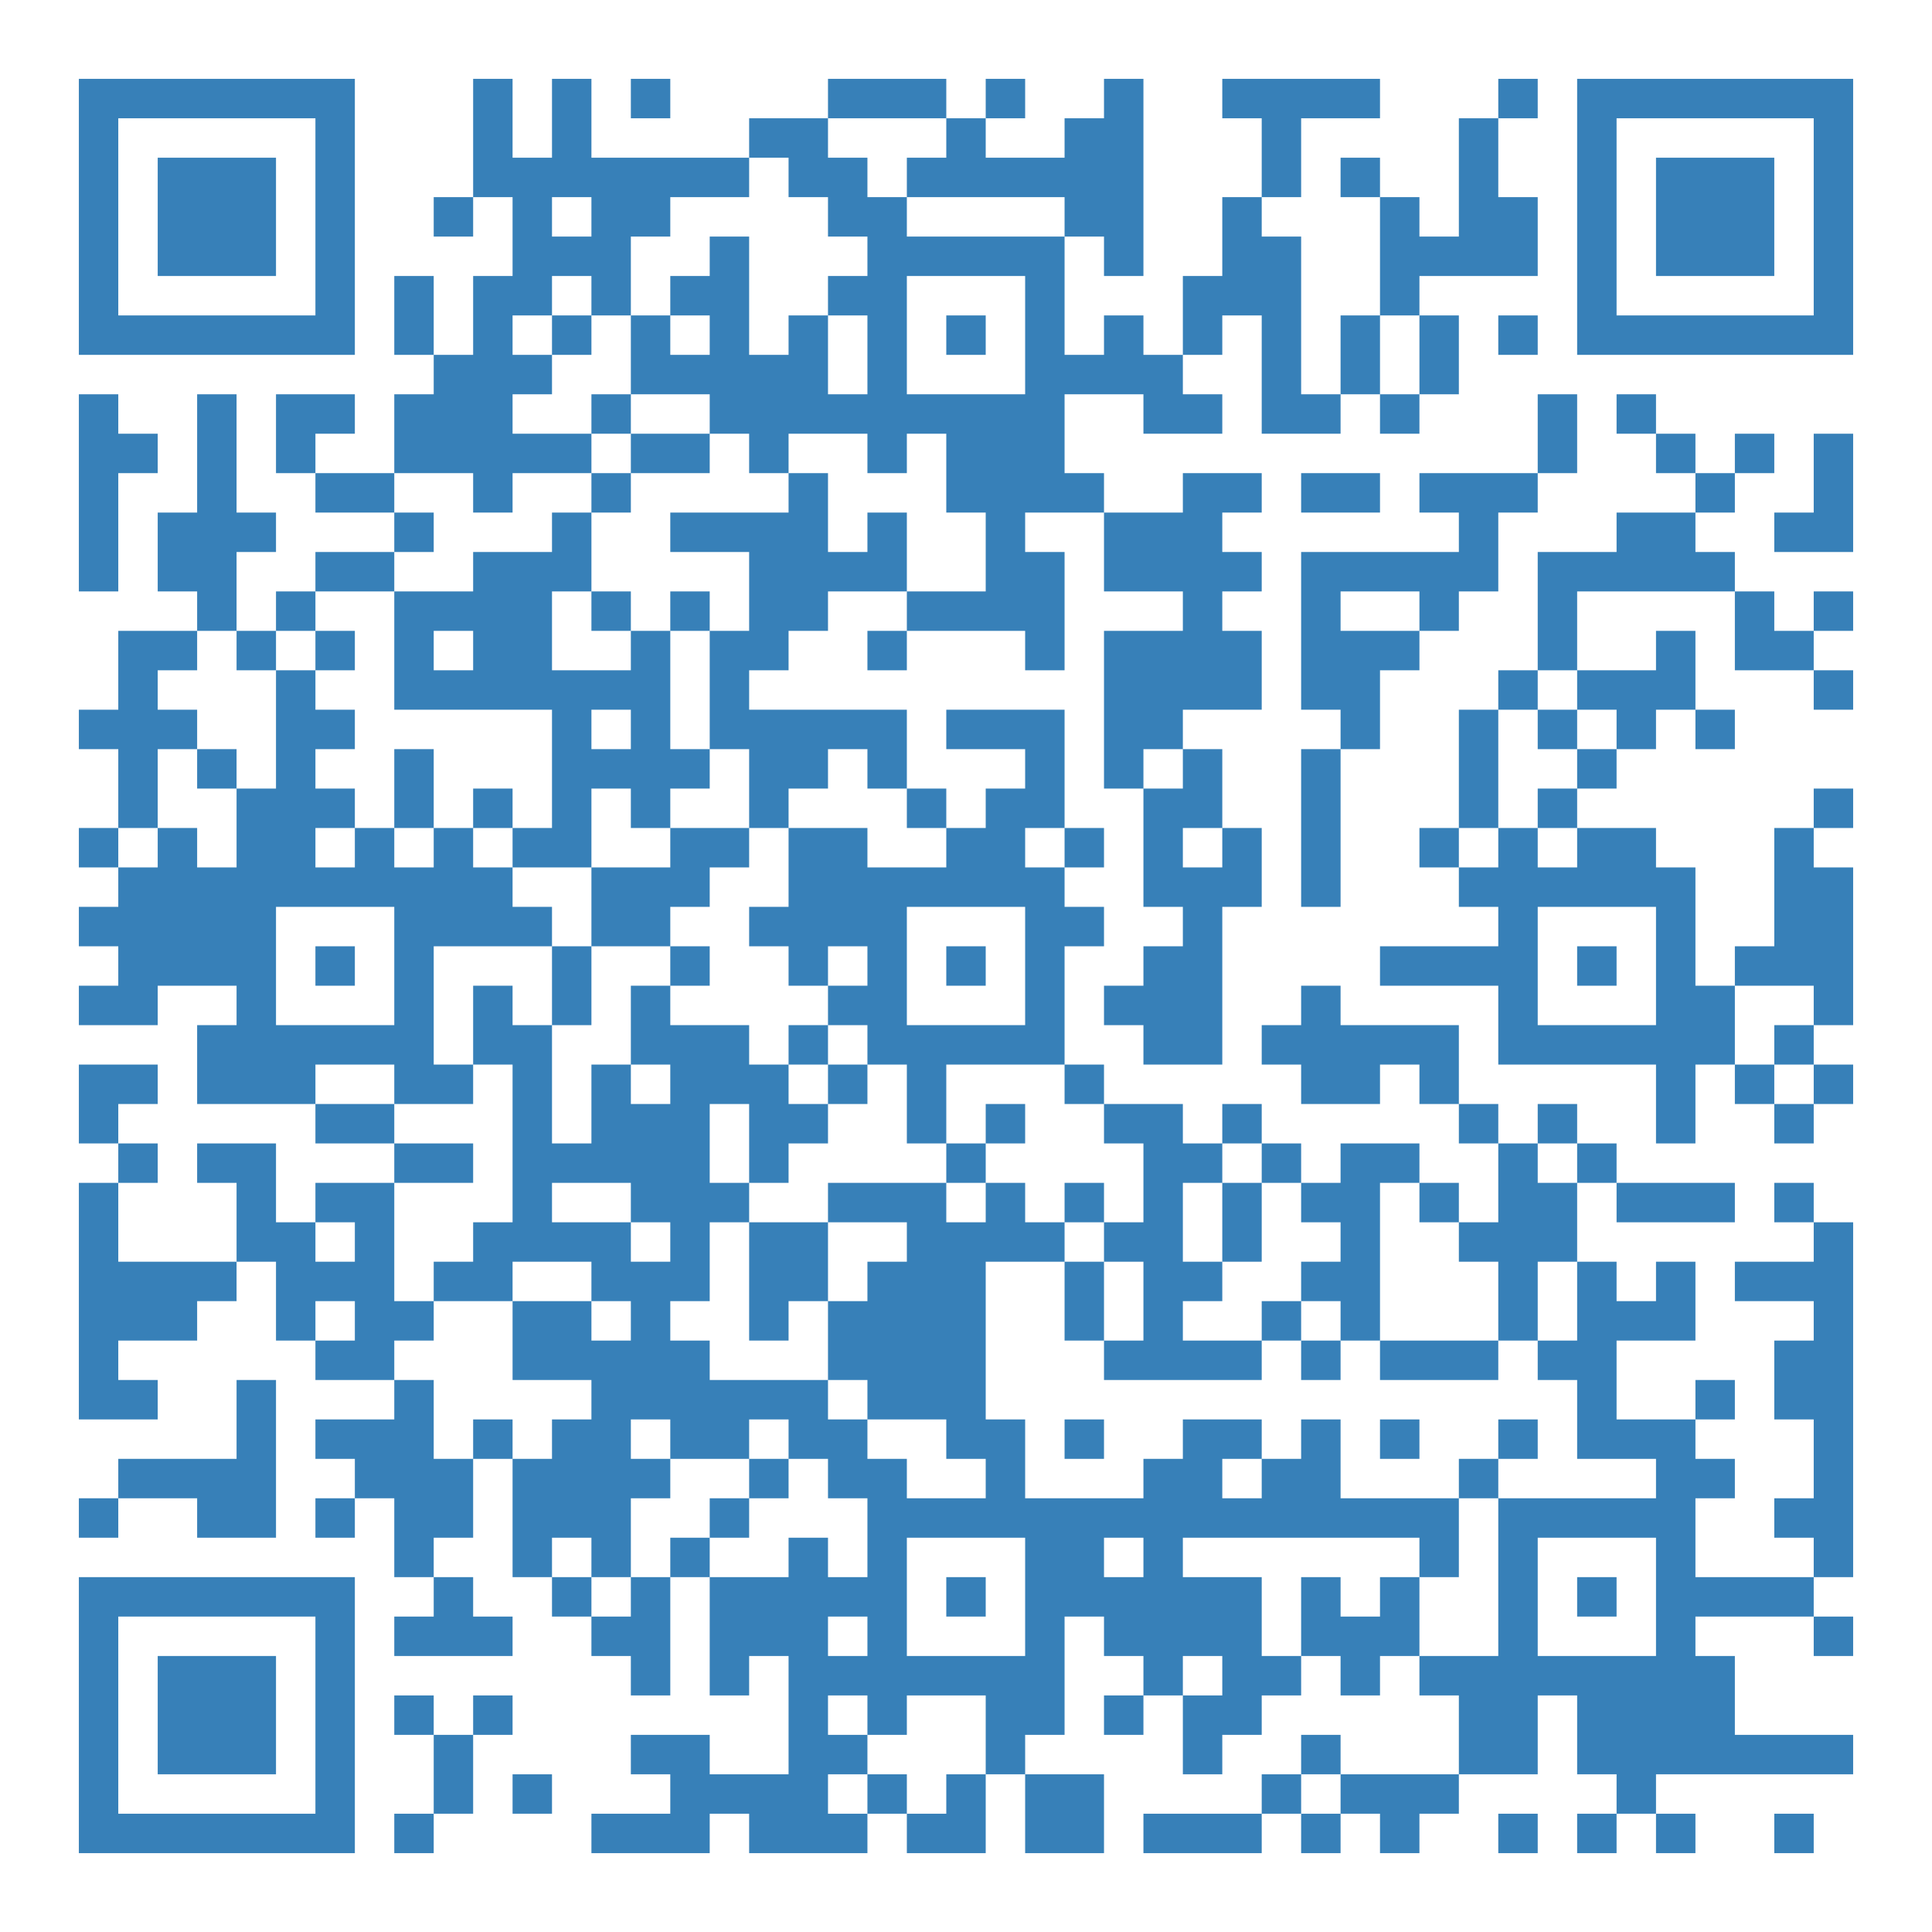
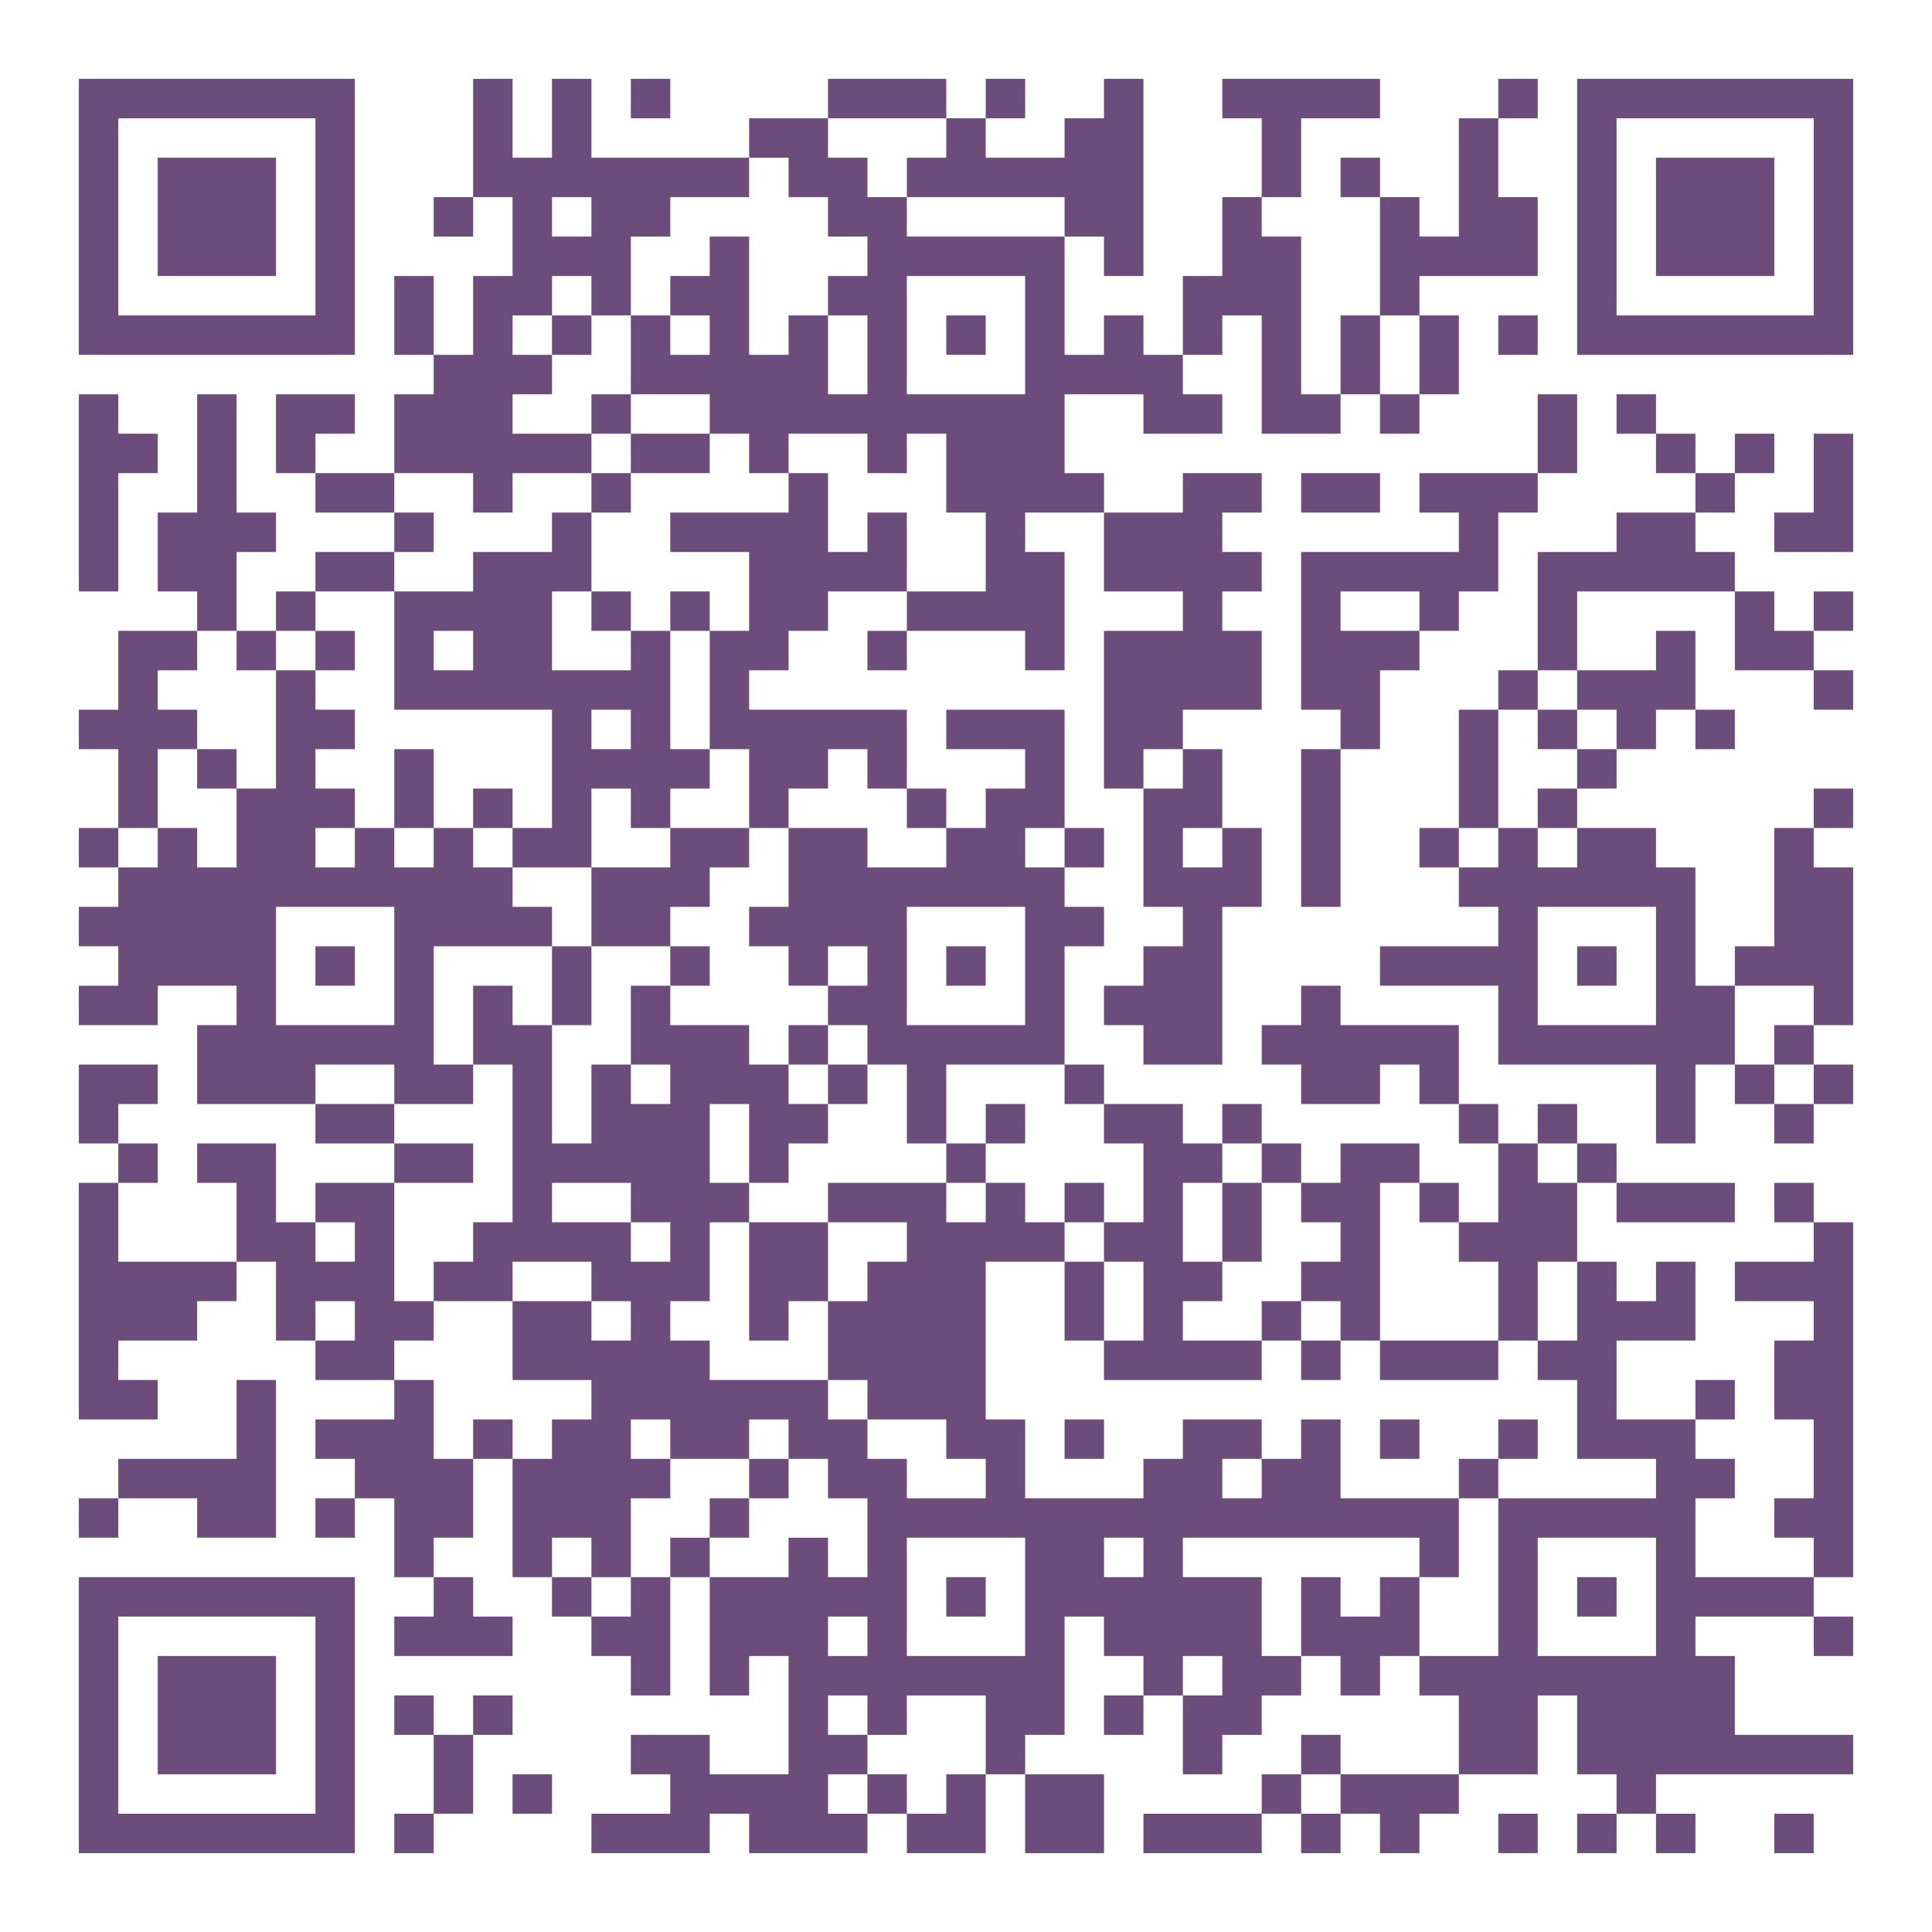
<svg xmlns="http://www.w3.org/2000/svg" width="490" height="490" class="segno">
-   <path transform="scale(10)" class="qrline" stroke="#3780b8" d="M2 2.5h7m3 0h1m1 0h1m1 0h1m4 0h3m1 0h1m2 0h1m2 0h4m3 0h1m1 0h7m-45 1h1m5 0h1m3 0h1m1 0h1m4 0h2m3 0h1m2 0h2m3 0h1m4 0h1m2 0h1m5 0h1m-45 1h1m1 0h3m1 0h1m3 0h7m1 0h2m1 0h6m3 0h1m1 0h1m2 0h1m2 0h1m1 0h3m1 0h1m-45 1h1m1 0h3m1 0h1m2 0h1m1 0h1m1 0h2m4 0h2m4 0h2m2 0h1m3 0h1m1 0h2m1 0h1m1 0h3m1 0h1m-45 1h1m1 0h3m1 0h1m4 0h3m2 0h1m3 0h5m1 0h1m2 0h2m2 0h4m1 0h1m1 0h3m1 0h1m-45 1h1m5 0h1m1 0h1m1 0h2m1 0h1m1 0h2m2 0h2m3 0h1m3 0h3m2 0h1m4 0h1m5 0h1m-45 1h7m1 0h1m1 0h1m1 0h1m1 0h1m1 0h1m1 0h1m1 0h1m1 0h1m1 0h1m1 0h1m1 0h1m1 0h1m1 0h1m1 0h1m1 0h1m1 0h7m-36 1h3m2 0h5m1 0h1m3 0h4m2 0h1m1 0h1m1 0h1m-35 1h1m2 0h1m1 0h2m1 0h3m2 0h1m2 0h9m2 0h2m1 0h2m1 0h1m3 0h1m1 0h1m-40 1h2m1 0h1m1 0h1m2 0h5m1 0h2m1 0h1m2 0h1m1 0h3m12 0h1m2 0h1m1 0h1m1 0h1m-45 1h1m2 0h1m2 0h2m2 0h1m2 0h1m4 0h1m3 0h4m2 0h2m1 0h2m1 0h3m4 0h1m2 0h1m-45 1h1m1 0h3m3 0h1m3 0h1m2 0h4m1 0h1m2 0h1m2 0h3m6 0h1m3 0h2m2 0h2m-45 1h1m1 0h2m2 0h2m2 0h3m4 0h4m2 0h2m1 0h4m1 0h5m1 0h5m-39 1h1m1 0h1m2 0h4m1 0h1m1 0h1m1 0h2m2 0h4m3 0h1m2 0h1m2 0h1m2 0h1m4 0h1m1 0h1m-44 1h2m1 0h1m1 0h1m1 0h1m1 0h2m2 0h1m1 0h2m2 0h1m3 0h1m1 0h4m1 0h3m3 0h1m2 0h1m1 0h2m-43 1h1m3 0h1m2 0h7m1 0h1m9 0h4m1 0h2m3 0h1m1 0h3m3 0h1m-45 1h3m2 0h2m5 0h1m1 0h1m1 0h5m1 0h3m1 0h2m4 0h1m2 0h1m1 0h1m1 0h1m1 0h1m-41 1h1m1 0h1m1 0h1m2 0h1m3 0h4m1 0h2m1 0h1m3 0h1m1 0h1m1 0h1m2 0h1m3 0h1m2 0h1m-38 1h1m2 0h3m1 0h1m1 0h1m1 0h1m1 0h1m2 0h1m3 0h1m1 0h2m2 0h2m2 0h1m3 0h1m1 0h1m6 0h1m-45 1h1m1 0h1m1 0h2m1 0h1m1 0h1m1 0h2m2 0h2m1 0h2m2 0h2m1 0h1m1 0h1m1 0h1m1 0h1m2 0h1m1 0h1m1 0h2m3 0h1m-43 1h10m2 0h3m2 0h7m2 0h3m1 0h1m3 0h6m2 0h2m-45 1h5m3 0h4m1 0h2m2 0h4m3 0h2m2 0h1m7 0h1m3 0h1m2 0h2m-44 1h4m1 0h1m1 0h1m3 0h1m2 0h1m2 0h1m1 0h1m1 0h1m1 0h1m2 0h2m4 0h4m1 0h1m1 0h1m1 0h3m-45 1h2m2 0h1m3 0h1m1 0h1m1 0h1m1 0h1m4 0h2m3 0h1m1 0h3m2 0h1m4 0h1m3 0h2m2 0h1m-42 1h6m1 0h2m2 0h3m1 0h1m1 0h5m2 0h2m1 0h5m1 0h6m1 0h1m-44 1h2m1 0h3m2 0h2m1 0h1m1 0h1m1 0h3m1 0h1m1 0h1m3 0h1m5 0h2m1 0h1m5 0h1m1 0h1m1 0h1m-45 1h1m5 0h2m3 0h1m1 0h3m1 0h2m2 0h1m1 0h1m2 0h2m1 0h1m5 0h1m1 0h1m2 0h1m2 0h1m-43 1h1m1 0h2m3 0h2m1 0h5m1 0h1m4 0h1m4 0h2m1 0h1m1 0h2m2 0h1m1 0h1m-39 1h1m3 0h1m1 0h2m3 0h1m2 0h3m2 0h3m1 0h1m1 0h1m1 0h1m1 0h1m1 0h2m1 0h1m1 0h2m1 0h3m1 0h1m-44 1h1m3 0h2m1 0h1m2 0h4m1 0h1m1 0h2m2 0h4m1 0h2m1 0h1m2 0h1m2 0h3m6 0h1m-45 1h4m1 0h3m1 0h2m2 0h3m1 0h2m1 0h3m2 0h1m1 0h2m2 0h2m3 0h1m1 0h1m1 0h1m1 0h3m-45 1h3m2 0h1m1 0h2m2 0h2m1 0h1m2 0h1m1 0h4m2 0h1m1 0h1m2 0h1m1 0h1m3 0h1m1 0h3m3 0h1m-45 1h1m5 0h2m3 0h5m3 0h4m3 0h4m1 0h1m1 0h3m1 0h2m4 0h2m-45 1h2m2 0h1m3 0h1m4 0h6m1 0h3m15 0h1m2 0h1m1 0h2m-41 1h1m1 0h3m1 0h1m1 0h2m1 0h2m1 0h2m2 0h2m1 0h1m2 0h2m1 0h1m1 0h1m2 0h1m1 0h3m3 0h1m-44 1h4m2 0h3m1 0h4m2 0h1m1 0h2m2 0h1m3 0h2m1 0h2m3 0h1m4 0h2m2 0h1m-45 1h1m2 0h2m1 0h1m1 0h2m1 0h3m2 0h1m3 0h15m1 0h5m2 0h2m-37 1h1m2 0h1m1 0h1m1 0h1m2 0h1m1 0h1m3 0h2m1 0h1m6 0h1m1 0h1m3 0h1m3 0h1m-45 1h7m2 0h1m2 0h1m1 0h1m1 0h5m1 0h1m1 0h6m1 0h1m1 0h1m2 0h1m1 0h1m1 0h4m-44 1h1m5 0h1m1 0h3m2 0h2m1 0h3m1 0h1m3 0h1m1 0h4m1 0h3m2 0h1m3 0h1m3 0h1m-45 1h1m1 0h3m1 0h1m7 0h1m1 0h1m1 0h7m2 0h1m1 0h2m1 0h1m1 0h8m-42 1h1m1 0h3m1 0h1m1 0h1m1 0h1m7 0h1m1 0h1m2 0h2m1 0h1m1 0h2m5 0h2m1 0h4m-42 1h1m1 0h3m1 0h1m2 0h1m4 0h2m2 0h2m3 0h1m4 0h1m2 0h1m3 0h2m1 0h7m-45 1h1m5 0h1m2 0h1m1 0h1m3 0h4m1 0h1m1 0h1m1 0h2m4 0h1m1 0h3m4 0h1m-40 1h7m1 0h1m4 0h3m1 0h3m1 0h2m1 0h2m1 0h3m1 0h1m1 0h1m2 0h1m1 0h1m1 0h1m2 0h1" />
+   <path transform="scale(10)" class="qrline" stroke="#6b4c7a" d="M2 2.5h7m3 0h1m1 0h1m1 0h1m4 0h3m1 0h1m2 0h1m2 0h4m3 0h1m1 0h7m-45 1h1m5 0h1m3 0h1m1 0h1m4 0h2m3 0h1m2 0h2m3 0h1m4 0h1m2 0h1m5 0h1m-45 1h1m1 0h3m1 0h1m3 0h7m1 0h2m1 0h6m3 0h1m1 0h1m2 0h1m2 0h1m1 0h3m1 0h1m-45 1h1m1 0h3m1 0h1m2 0h1m1 0h1m1 0h2m4 0h2m4 0h2m2 0h1m3 0h1m1 0h2m1 0h1m1 0h3m1 0h1m-45 1h1m1 0h3m1 0h1m4 0h3m2 0h1m3 0h5m1 0h1m2 0h2m2 0h4m1 0h1m1 0h3m1 0h1m-45 1h1m5 0h1m1 0h1m1 0h2m1 0h1m1 0h2m2 0h2m3 0h1m3 0h3m2 0h1m4 0h1m5 0h1m-45 1h7m1 0h1m1 0h1m1 0h1m1 0h1m1 0h1m1 0h1m1 0h1m1 0h1m1 0h1m1 0h1m1 0h1m1 0h1m1 0h1m1 0h1m1 0h1m1 0h7m-36 1h3m2 0h5m1 0h1m3 0h4m2 0h1m1 0h1m1 0h1m-35 1h1m2 0h1m1 0h2m1 0h3m2 0h1m2 0h9m2 0h2m1 0h2m1 0h1m3 0h1m1 0h1m-40 1h2m1 0h1m1 0h1m2 0h5m1 0h2m1 0h1m2 0h1m1 0h3m12 0h1m2 0h1m1 0h1m1 0h1m-45 1h1m2 0h1m2 0h2m2 0h1m2 0h1m4 0h1m3 0h4m2 0h2m1 0h2m1 0h3m4 0h1m2 0h1m-45 1h1m1 0h3m3 0h1m3 0h1m2 0h4m1 0h1m2 0h1m2 0h3m6 0h1m3 0h2m2 0h2m-45 1h1m1 0h2m2 0h2m2 0h3m4 0h4m2 0h2m1 0h4m1 0h5m1 0h5m-39 1h1m1 0h1m2 0h4m1 0h1m1 0h1m1 0h2m2 0h4m3 0h1m2 0h1m2 0h1m2 0h1m4 0h1m1 0h1m-44 1h2m1 0h1m1 0h1m1 0h1m1 0h2m2 0h1m1 0h2m2 0h1m3 0h1m1 0h4m1 0h3m3 0h1m2 0h1m1 0h2m-43 1h1m3 0h1m2 0h7m1 0h1m9 0h4m1 0h2m3 0h1m1 0h3m3 0h1m-45 1h3m2 0h2m5 0h1m1 0h1m1 0h5m1 0h3m1 0h2m4 0h1m2 0h1m1 0h1m1 0h1m1 0h1m-41 1h1m1 0h1m1 0h1m2 0h1m3 0h4m1 0h2m1 0h1m3 0h1m1 0h1m1 0h1m2 0h1m3 0h1m2 0h1m-38 1h1m2 0h3m1 0h1m1 0h1m1 0h1m1 0h1m2 0h1m3 0h1m1 0h2m2 0h2m2 0h1m3 0h1m1 0h1m6 0h1m-45 1h1m1 0h1m1 0h2m1 0h1m1 0h1m1 0h2m2 0h2m1 0h2m2 0h2m1 0h1m1 0h1m1 0h1m1 0h1m2 0h1m1 0h1m1 0h2m3 0h1m-43 1h10m2 0h3m2 0h7m2 0h3m1 0h1m3 0h6m2 0h2m-45 1h5m3 0h4m1 0h2m2 0h4m3 0h2m2 0h1m7 0h1m3 0h1m2 0h2m-44 1h4m1 0h1m1 0h1m3 0h1m2 0h1m2 0h1m1 0h1m1 0h1m1 0h1m2 0h2m4 0h4m1 0h1m1 0h1m1 0h3m-45 1h2m2 0h1m3 0h1m1 0h1m1 0h1m1 0h1m4 0h2m3 0h1m1 0h3m2 0h1m4 0h1m3 0h2m2 0h1m-42 1h6m1 0h2m2 0h3m1 0h1m1 0h5m2 0h2m1 0h5m1 0h6m1 0h1m-44 1h2m1 0h3m2 0h2m1 0h1m1 0h1m1 0h3m1 0h1m1 0h1m3 0h1m5 0h2m1 0h1m5 0h1m1 0h1m1 0h1m-45 1h1m5 0h2m3 0h1m1 0h3m1 0h2m2 0h1m1 0h1m2 0h2m1 0h1m5 0h1m1 0h1m2 0h1m2 0h1m-43 1h1m1 0h2m3 0h2m1 0h5m1 0h1m4 0h1m4 0h2m1 0h1m1 0h2m2 0h1m1 0h1m-39 1h1m3 0h1m1 0h2m3 0h1m2 0h3m2 0h3m1 0h1m1 0h1m1 0h1m1 0h1m1 0h2m1 0h1m1 0h2m1 0h3m1 0h1m-44 1h1m3 0h2m1 0h1m2 0h4m1 0h1m1 0h2m2 0h4m1 0h2m1 0h1m2 0h1m2 0h3m6 0h1m-45 1h4m1 0h3m1 0h2m2 0h3m1 0h2m1 0h3m2 0h1m1 0h2m2 0h2m3 0h1m1 0h1m1 0h1m1 0h3m-45 1h3m2 0h1m1 0h2m2 0h2m1 0h1m2 0h1m1 0h4m2 0h1m1 0h1m2 0h1m1 0h1m3 0h1m1 0h3m3 0h1m-45 1h1m5 0h2m3 0h5m3 0h4m3 0h4m1 0h1m1 0h3m1 0h2m4 0h2m-45 1h2m2 0h1m3 0h1m4 0h6m1 0h3m15 0h1m2 0h1m1 0h2m-41 1h1m1 0h3m1 0h1m1 0h2m1 0h2m1 0h2m2 0h2m1 0h1m2 0h2m1 0h1m1 0h1m2 0h1m1 0h3m3 0h1m-44 1h4m2 0h3m1 0h4m2 0h1m1 0h2m2 0h1m3 0h2m1 0h2m3 0h1m4 0h2m2 0h1m-45 1h1m2 0h2m1 0h1m1 0h2m1 0h3m2 0h1m3 0h15m1 0h5m2 0h2m-37 1h1m2 0h1m1 0h1m1 0h1m2 0h1m1 0h1m3 0h2m1 0h1m6 0h1m1 0h1m3 0h1m3 0h1m-45 1h7m2 0h1m2 0h1m1 0h1m1 0h5m1 0h1m1 0h6m1 0h1m1 0h1m2 0h1m1 0h1m1 0h4m-44 1h1m5 0h1m1 0h3m2 0h2m1 0h3m1 0h1m3 0h1m1 0h4m1 0h3m2 0h1m3 0h1m3 0h1m-45 1h1m1 0h3m1 0h1m7 0h1m1 0h1m1 0h7m2 0h1m1 0h2m1 0h1m1 0h8m-42 1h1m1 0h3m1 0h1m1 0h1m1 0h1m7 0h1m1 0h1m2 0h2m1 0h1m1 0h2m5 0h2m1 0h4m-42 1h1m1 0h3m1 0h1m2 0h1m4 0h2m2 0h2m3 0h1m4 0h1m2 0h1m3 0h2m1 0h7m-45 1h1m5 0h1m2 0h1m1 0h1m3 0h4m1 0h1m1 0h1m1 0h2m4 0h1m1 0h3m4 0h1m-40 1h7m1 0h1m4 0h3m1 0h3m1 0h2m1 0h2m1 0h3m1 0h1m1 0h1m2 0h1m1 0h1m1 0h1m2 0h1" />
</svg>
